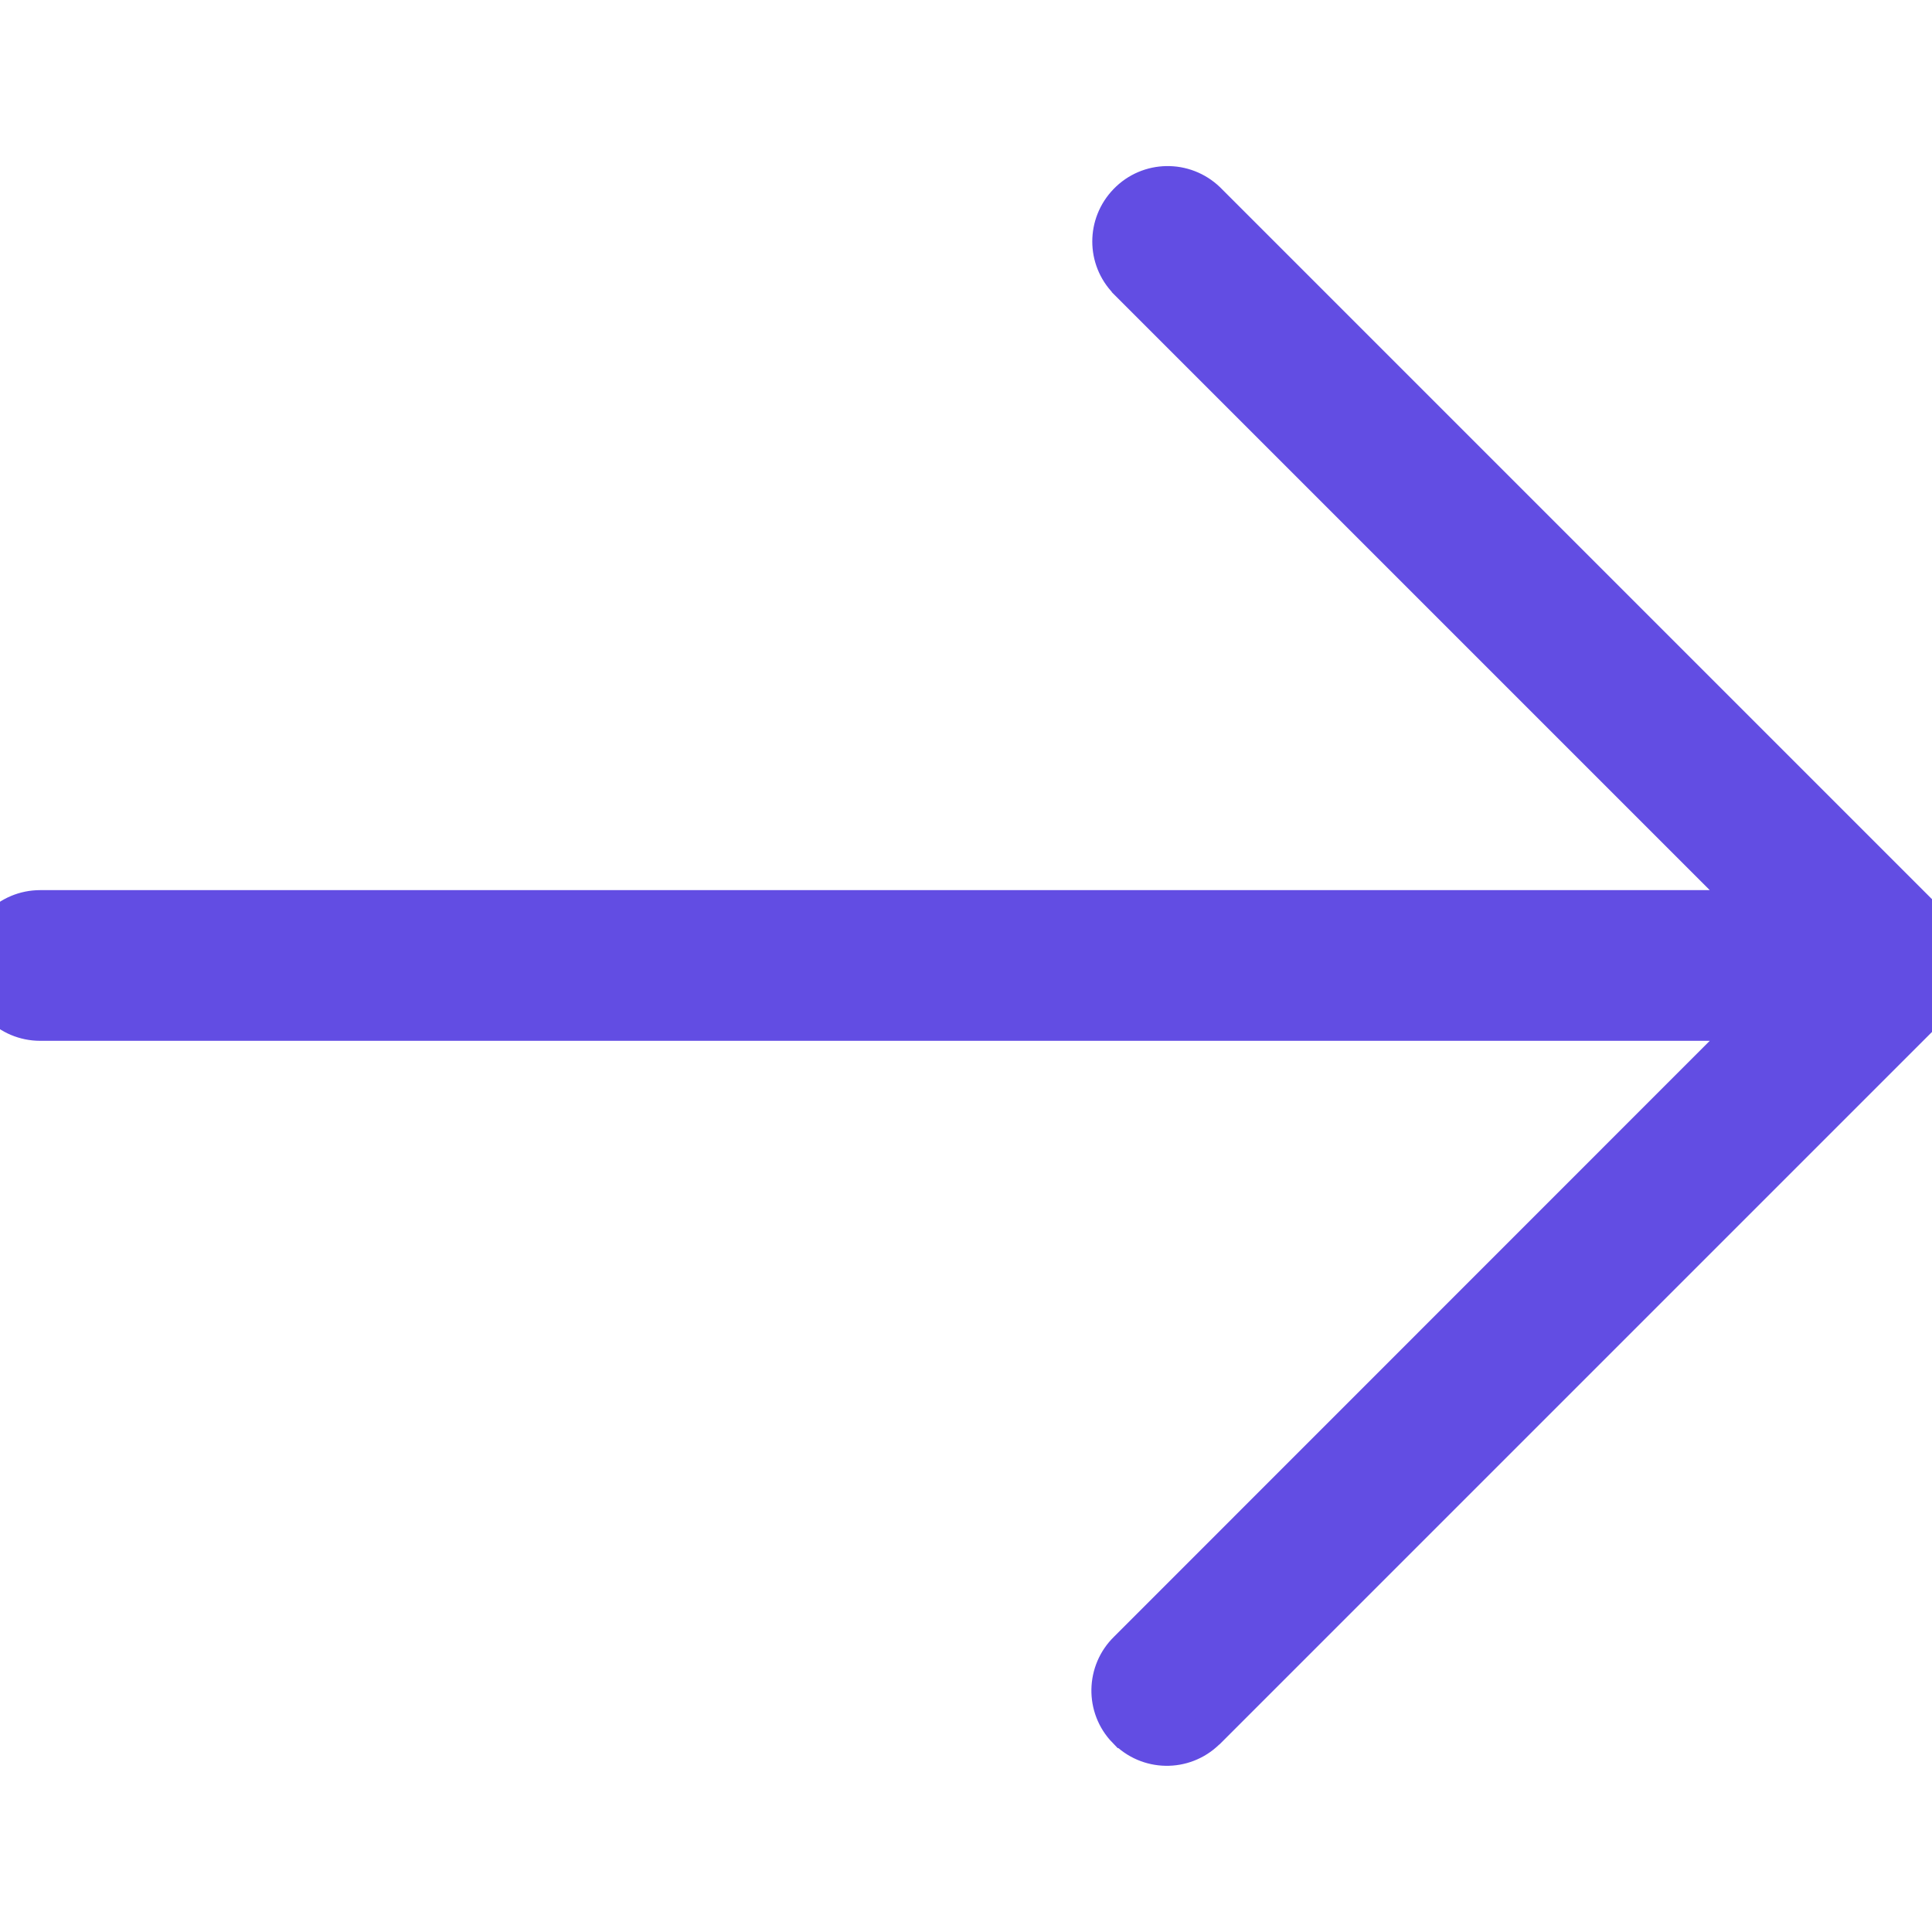
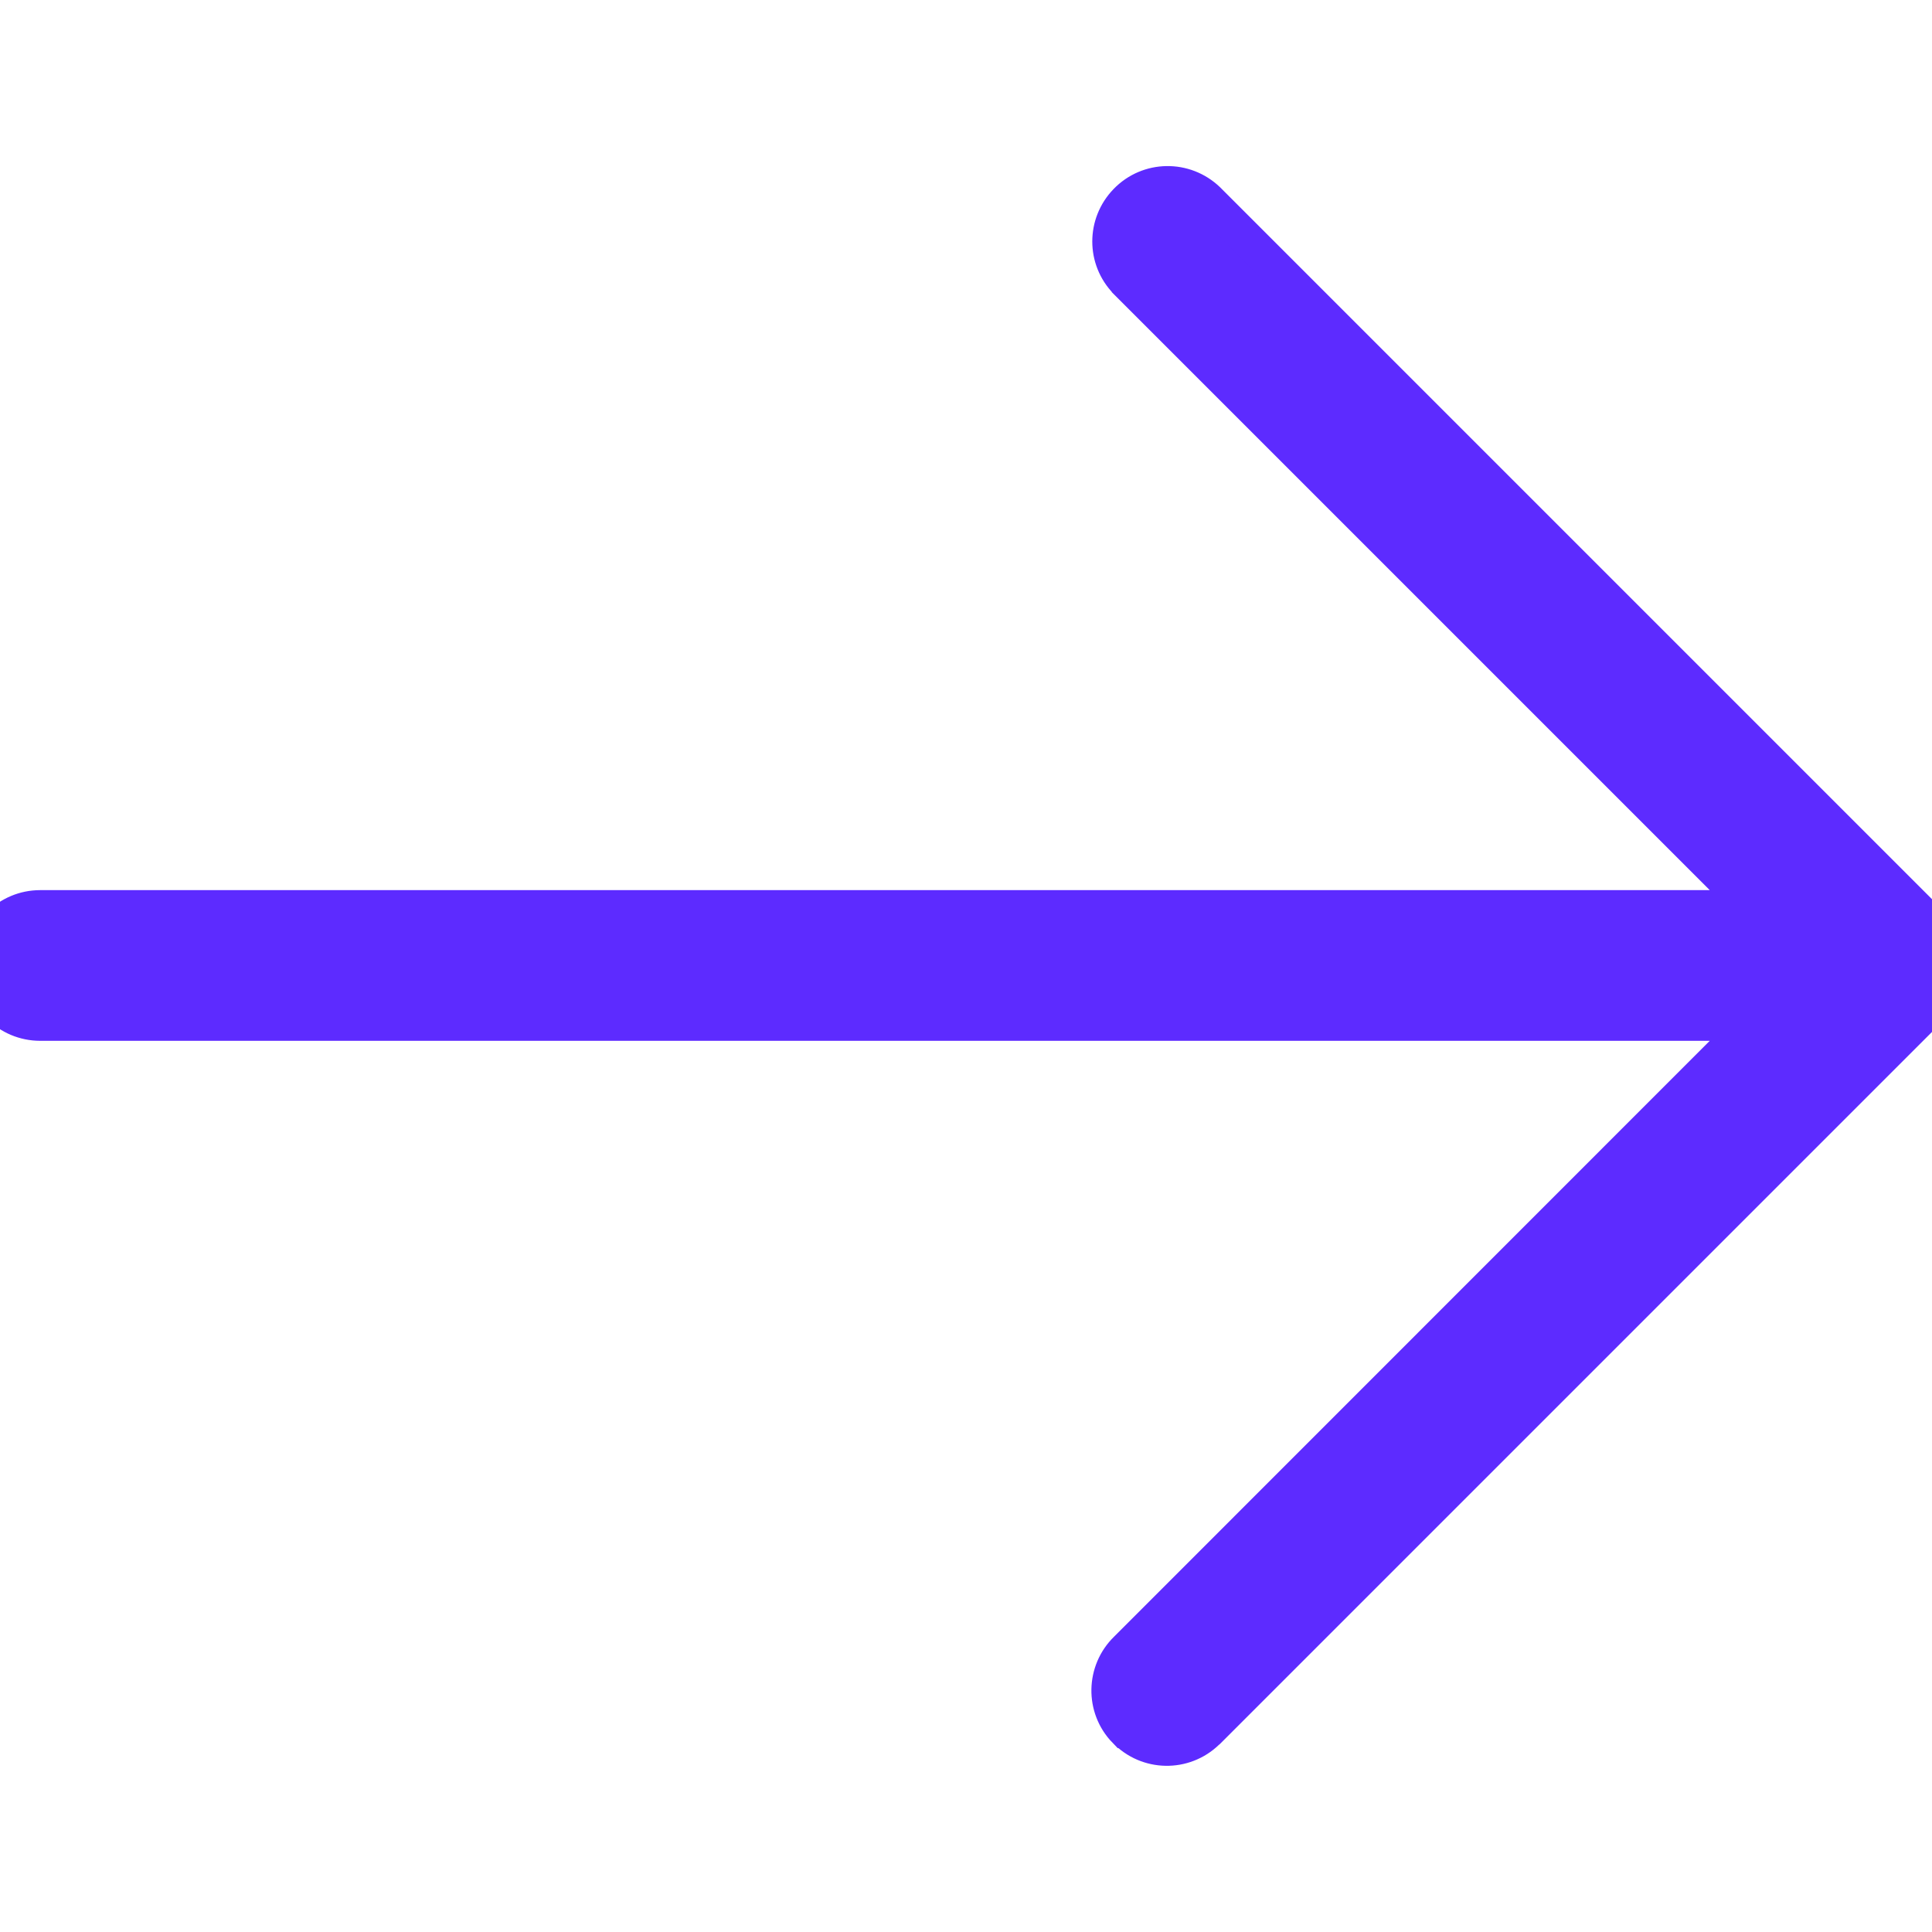
<svg xmlns="http://www.w3.org/2000/svg" width="11" height="11" viewBox="0 0 11 11" fill="none">
-   <path d="M9.976 5.168L6.413 1.605L6.412 1.603L6.412 1.603C6.288 1.476 6.288 1.274 6.412 1.146L6.412 1.146C6.538 1.015 6.746 1.012 6.877 1.138L6.878 1.139L6.878 1.139L11.003 5.264L9.976 5.168ZM9.976 5.168H0.229H0.229C0.047 5.168 -0.1 5.315 -0.1 5.497C-0.1 5.679 0.047 5.826 0.229 5.826H9.976L6.414 9.389C6.284 9.515 6.28 9.723 6.406 9.853L6.407 9.853C6.533 9.984 6.741 9.988 6.872 9.861L6.872 9.861L6.879 9.855L6.879 9.855L11.004 5.73L11.004 5.729C11.034 5.699 11.059 5.663 11.075 5.623C11.126 5.5 11.098 5.358 11.003 5.264L9.976 5.168Z" fill="#624DE3" stroke="#624DE3" stroke-width="0.2" />
+   <path d="M9.976 5.168L6.413 1.605L6.412 1.603L6.412 1.603C6.288 1.476 6.288 1.274 6.412 1.146L6.412 1.146C6.538 1.015 6.746 1.012 6.877 1.138L6.878 1.139L6.878 1.139L11.003 5.264L9.976 5.168ZM9.976 5.168H0.229H0.229C0.047 5.168 -0.1 5.315 -0.1 5.497C-0.1 5.679 0.047 5.826 0.229 5.826H9.976L6.414 9.389C6.284 9.515 6.28 9.723 6.406 9.853L6.407 9.853C6.533 9.984 6.741 9.988 6.872 9.861L6.872 9.861L6.879 9.855L6.879 9.855L11.004 5.73L11.004 5.729C11.034 5.699 11.059 5.663 11.075 5.623C11.126 5.5 11.098 5.358 11.003 5.264L9.976 5.168Z" fill="#5D2BFF" stroke="#5D2BFF" stroke-width="0.2" />
</svg>
